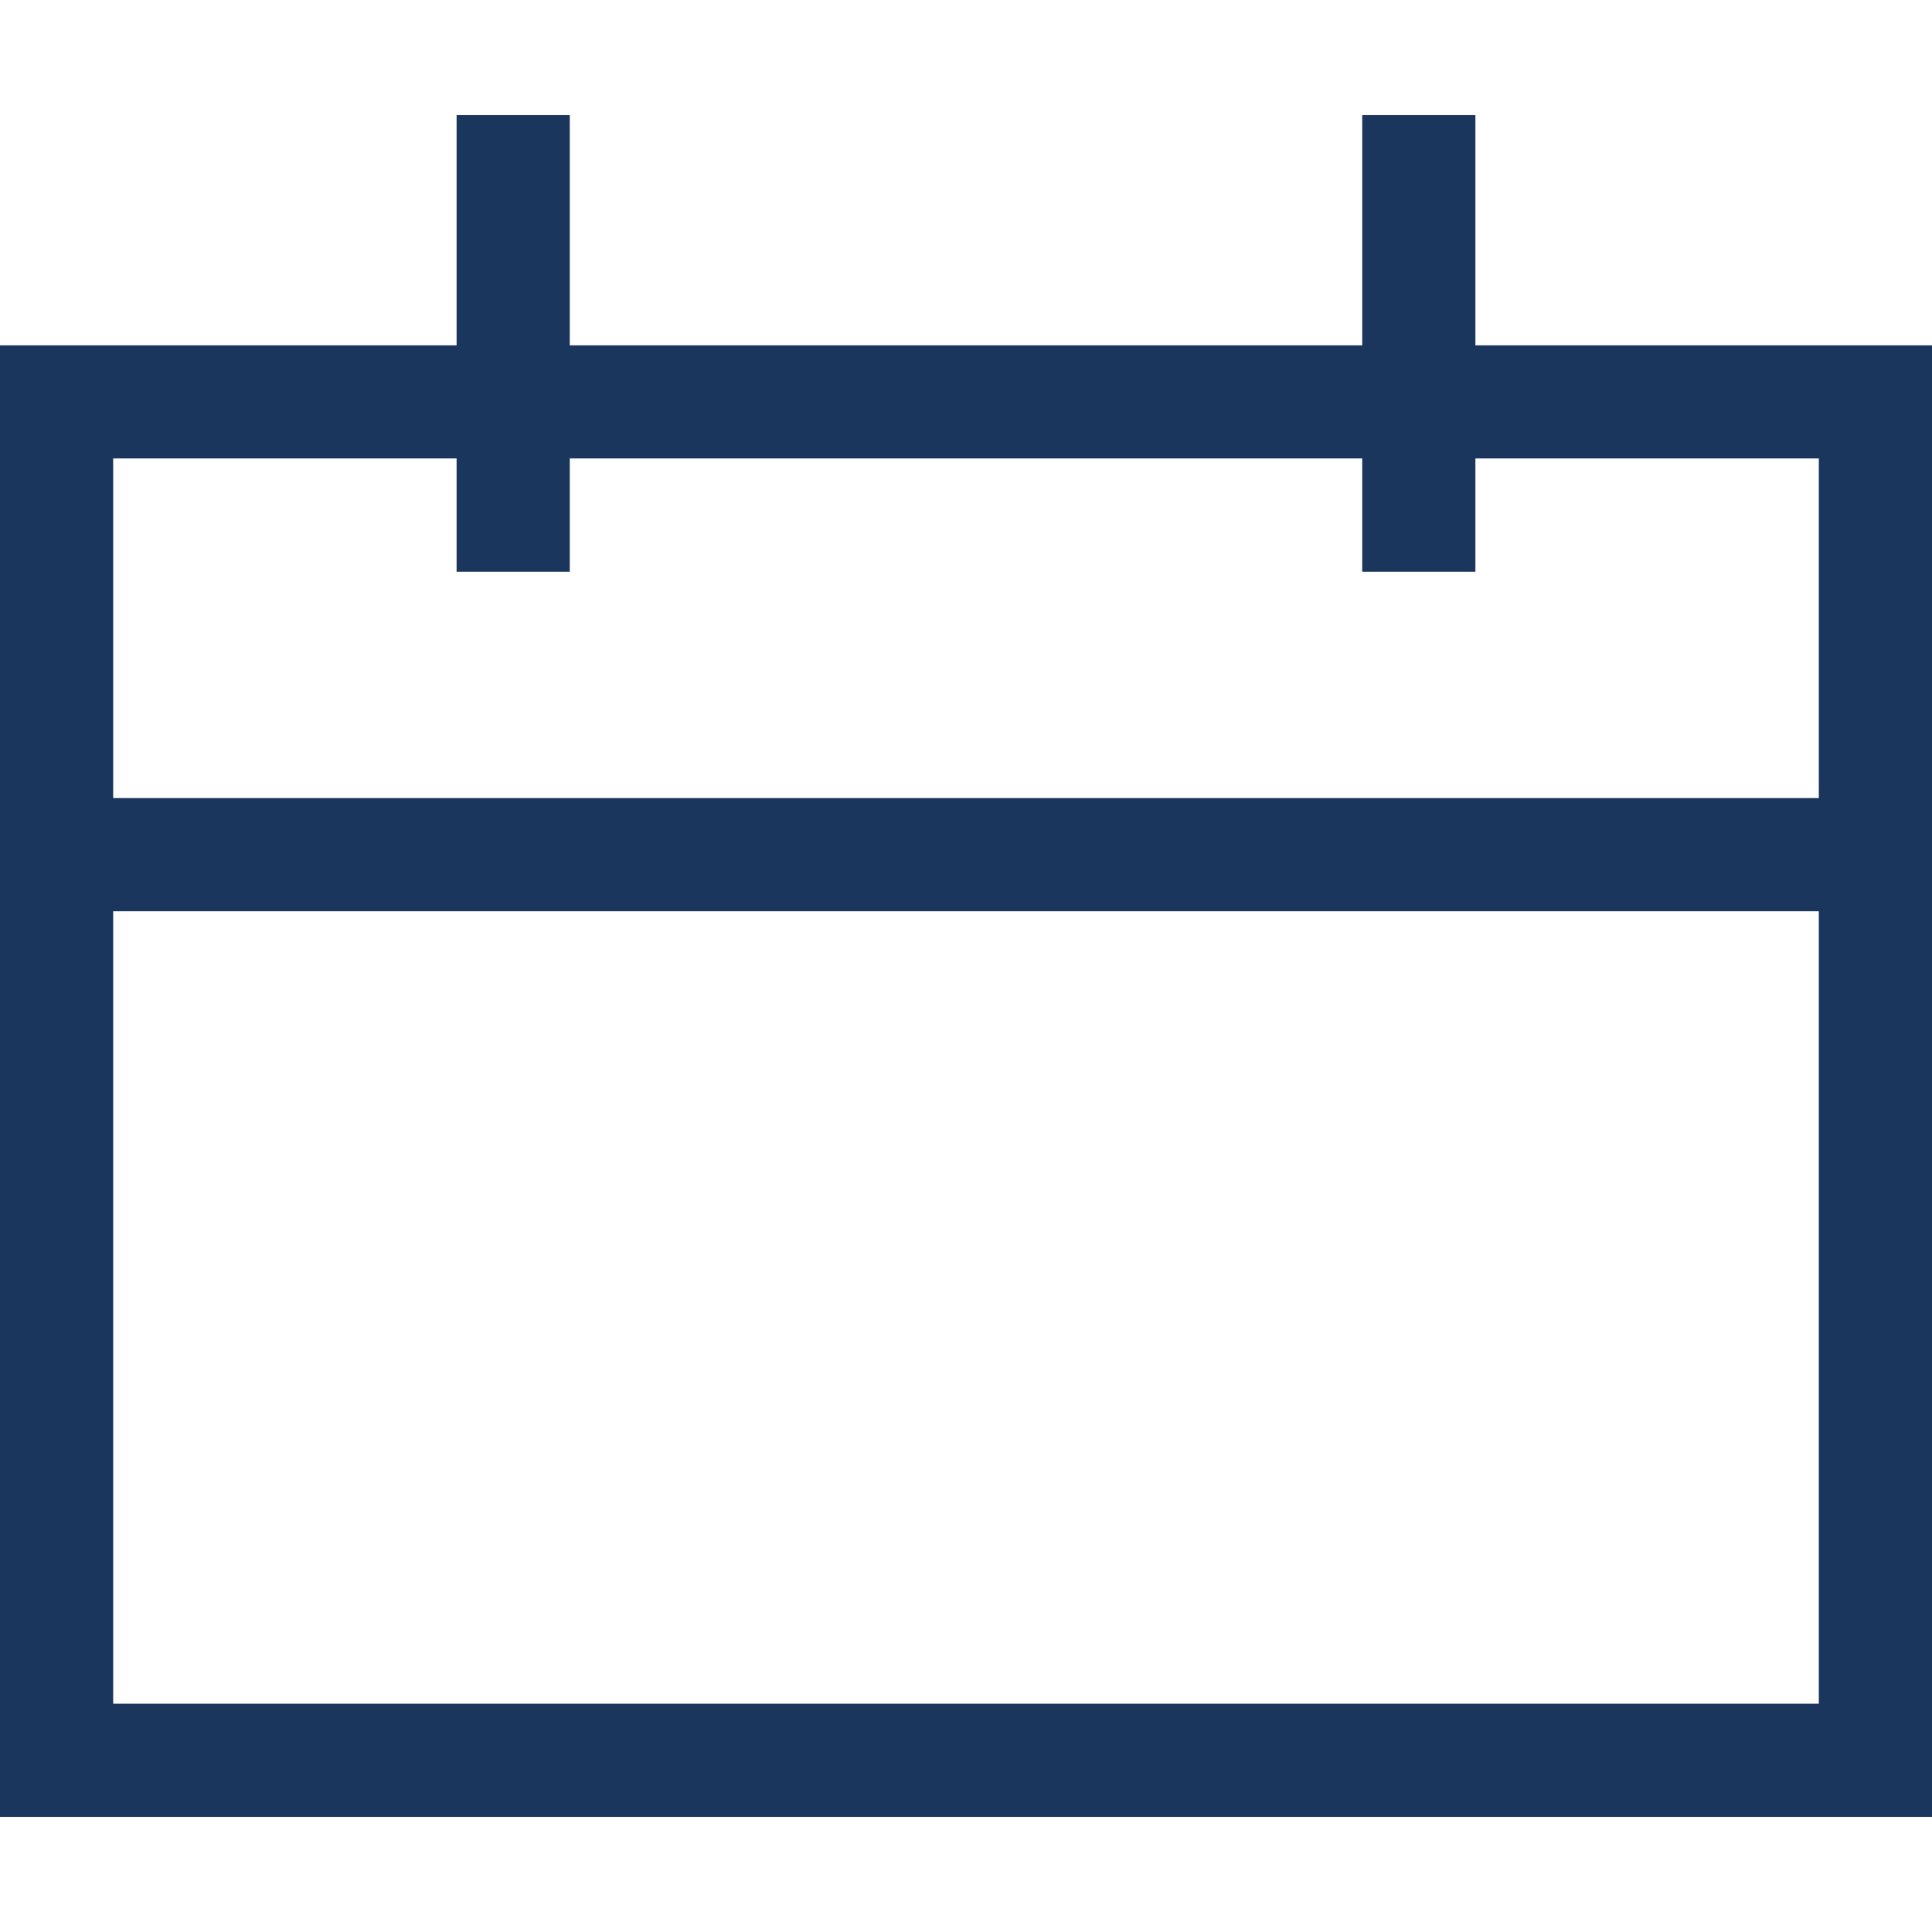
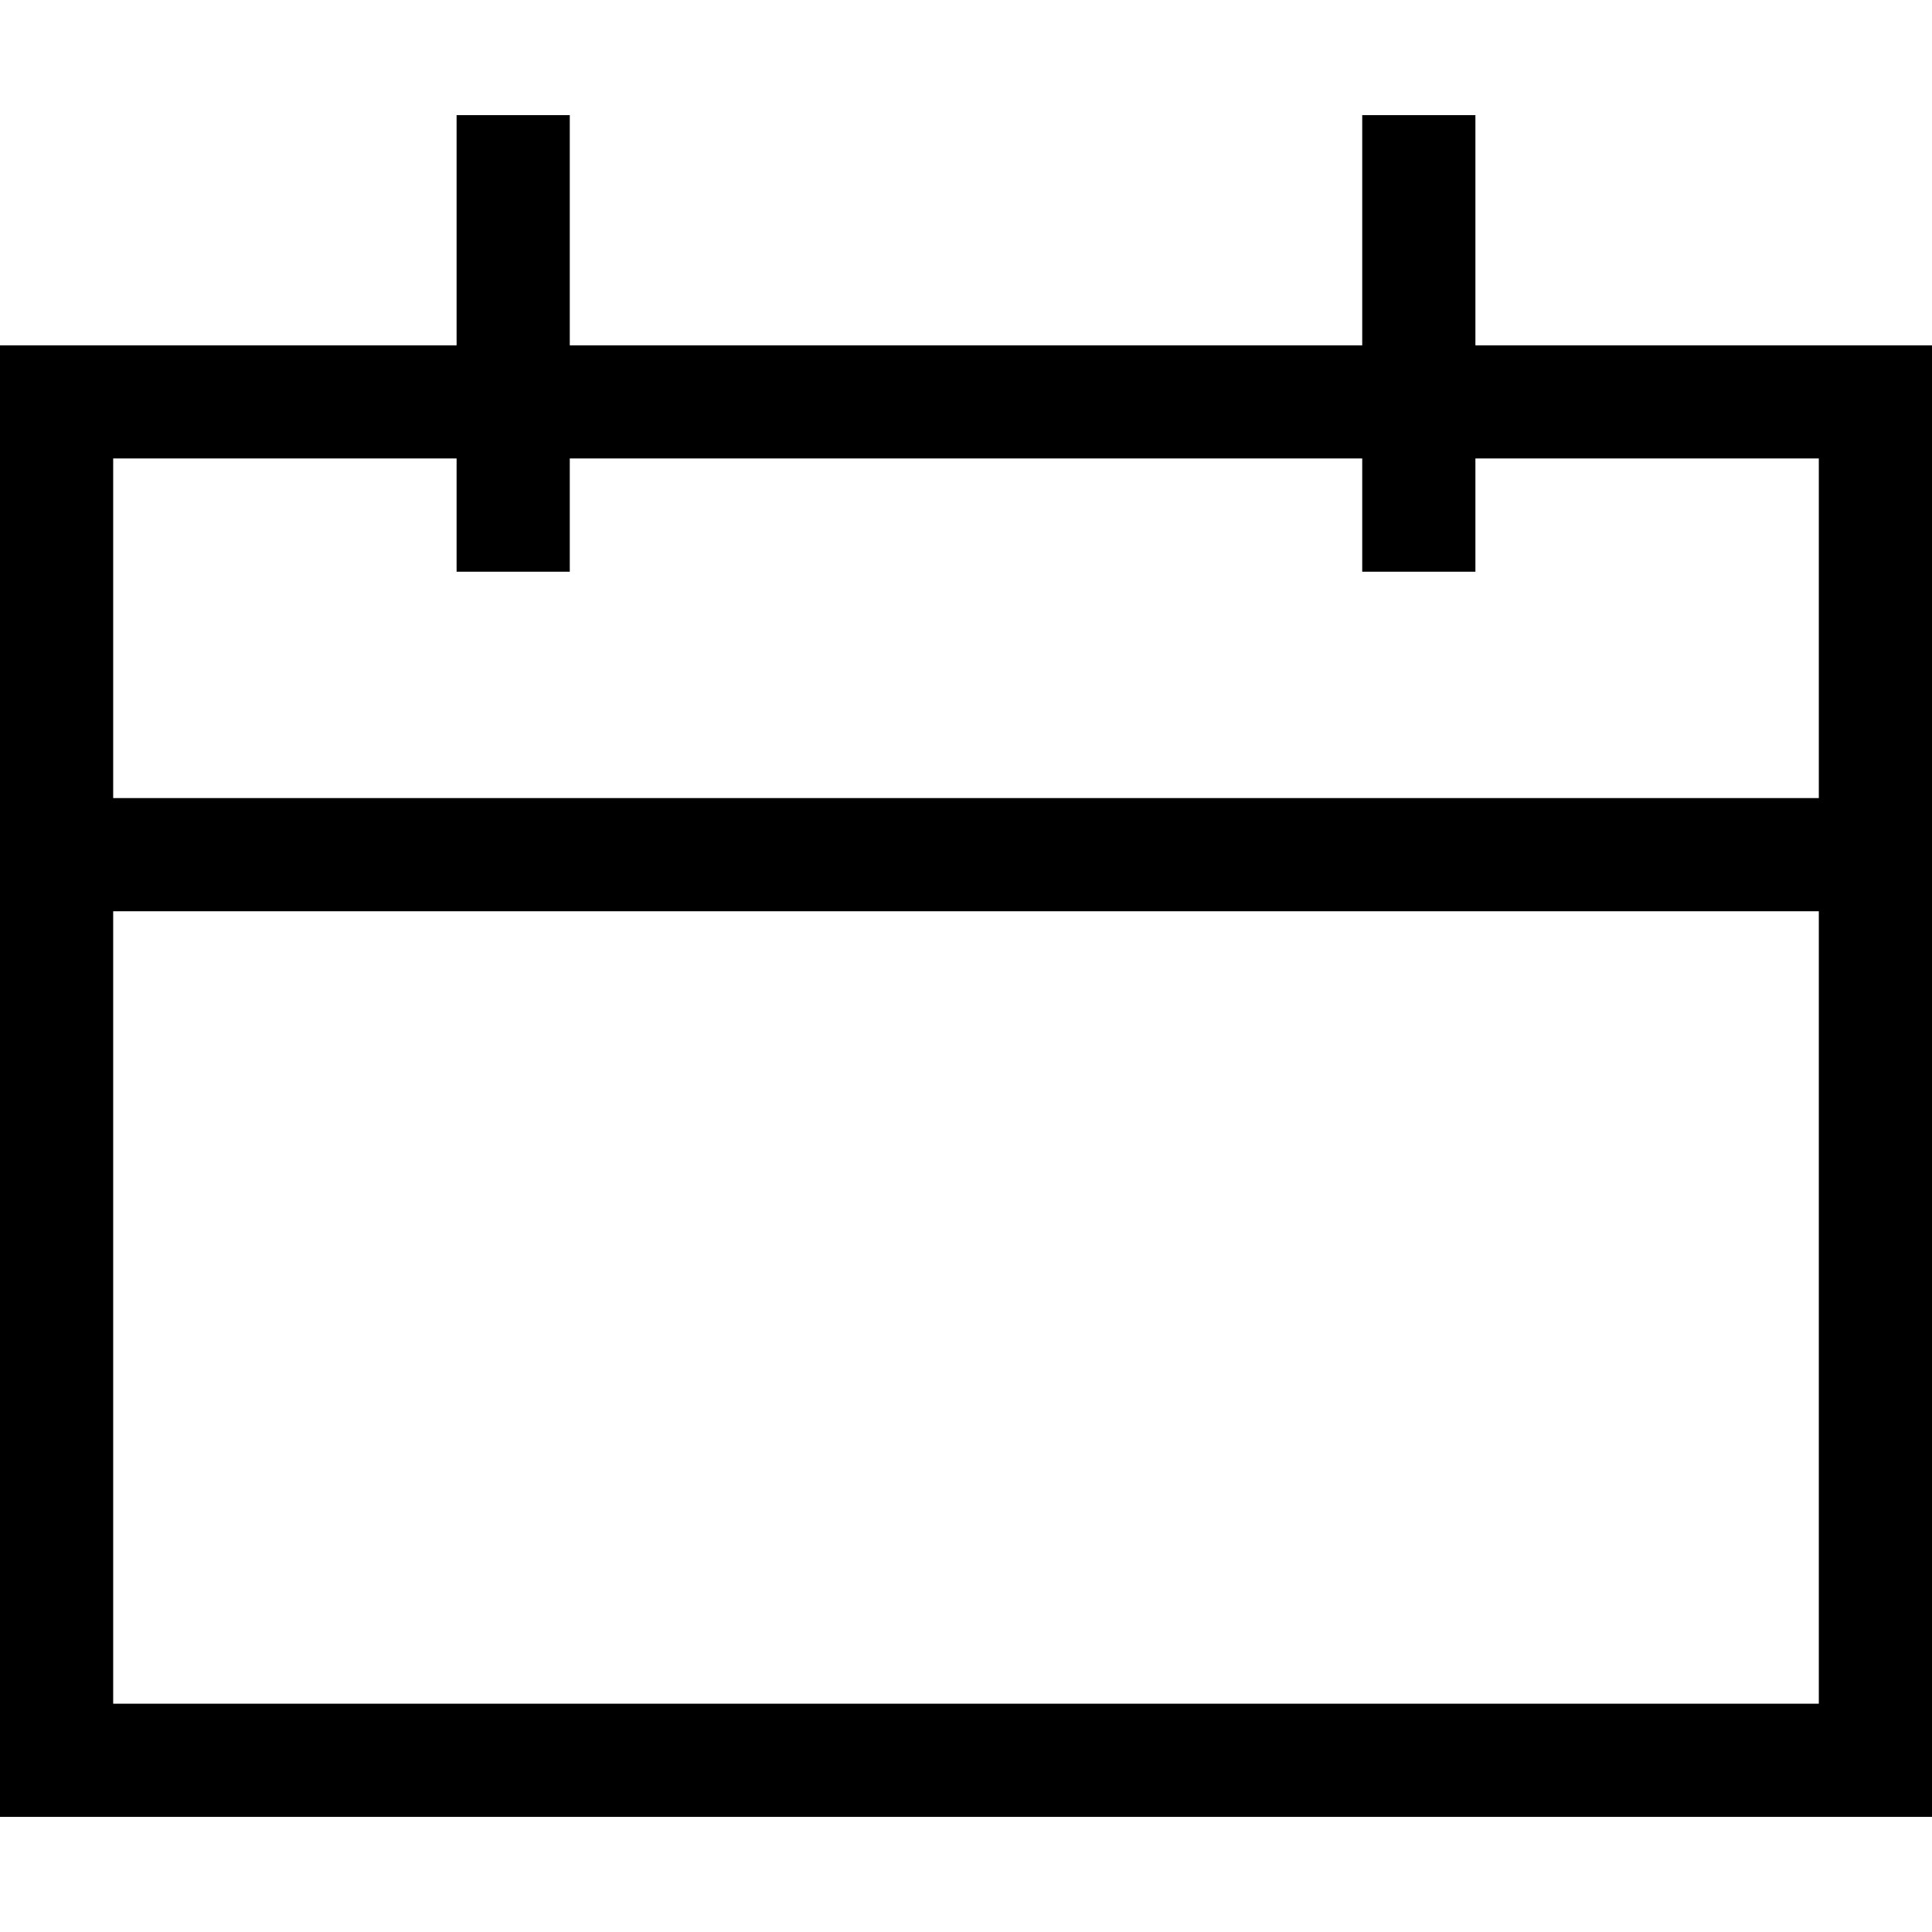
- <svg xmlns="http://www.w3.org/2000/svg" width="24" height="24" fill="none">
-   <path d="M18.328 4.29V1.43h-1.406v2.86H7.078V1.43H5.672v2.86H0v18.28h24V4.29h-5.672zm4.266 16.874H1.406V11.32h21.188v9.844zm0-11.25H1.406V5.695h4.266v1.407h1.406V5.695h9.844v1.407h1.406V5.695h4.266v4.22z" fill="#1B365D" />
+ <svg xmlns="http://www.w3.org/2000/svg" width="24" height="24">
+   <path d="M18.328 4.29V1.43h-1.406v2.86H7.078V1.43H5.672v2.86H0v18.28h24V4.29h-5.672zm4.266 16.874H1.406V11.32h21.188v9.844zm0-11.25H1.406V5.695h4.266v1.407h1.406V5.695h9.844v1.407h1.406V5.695h4.266v4.22z" />
</svg>
